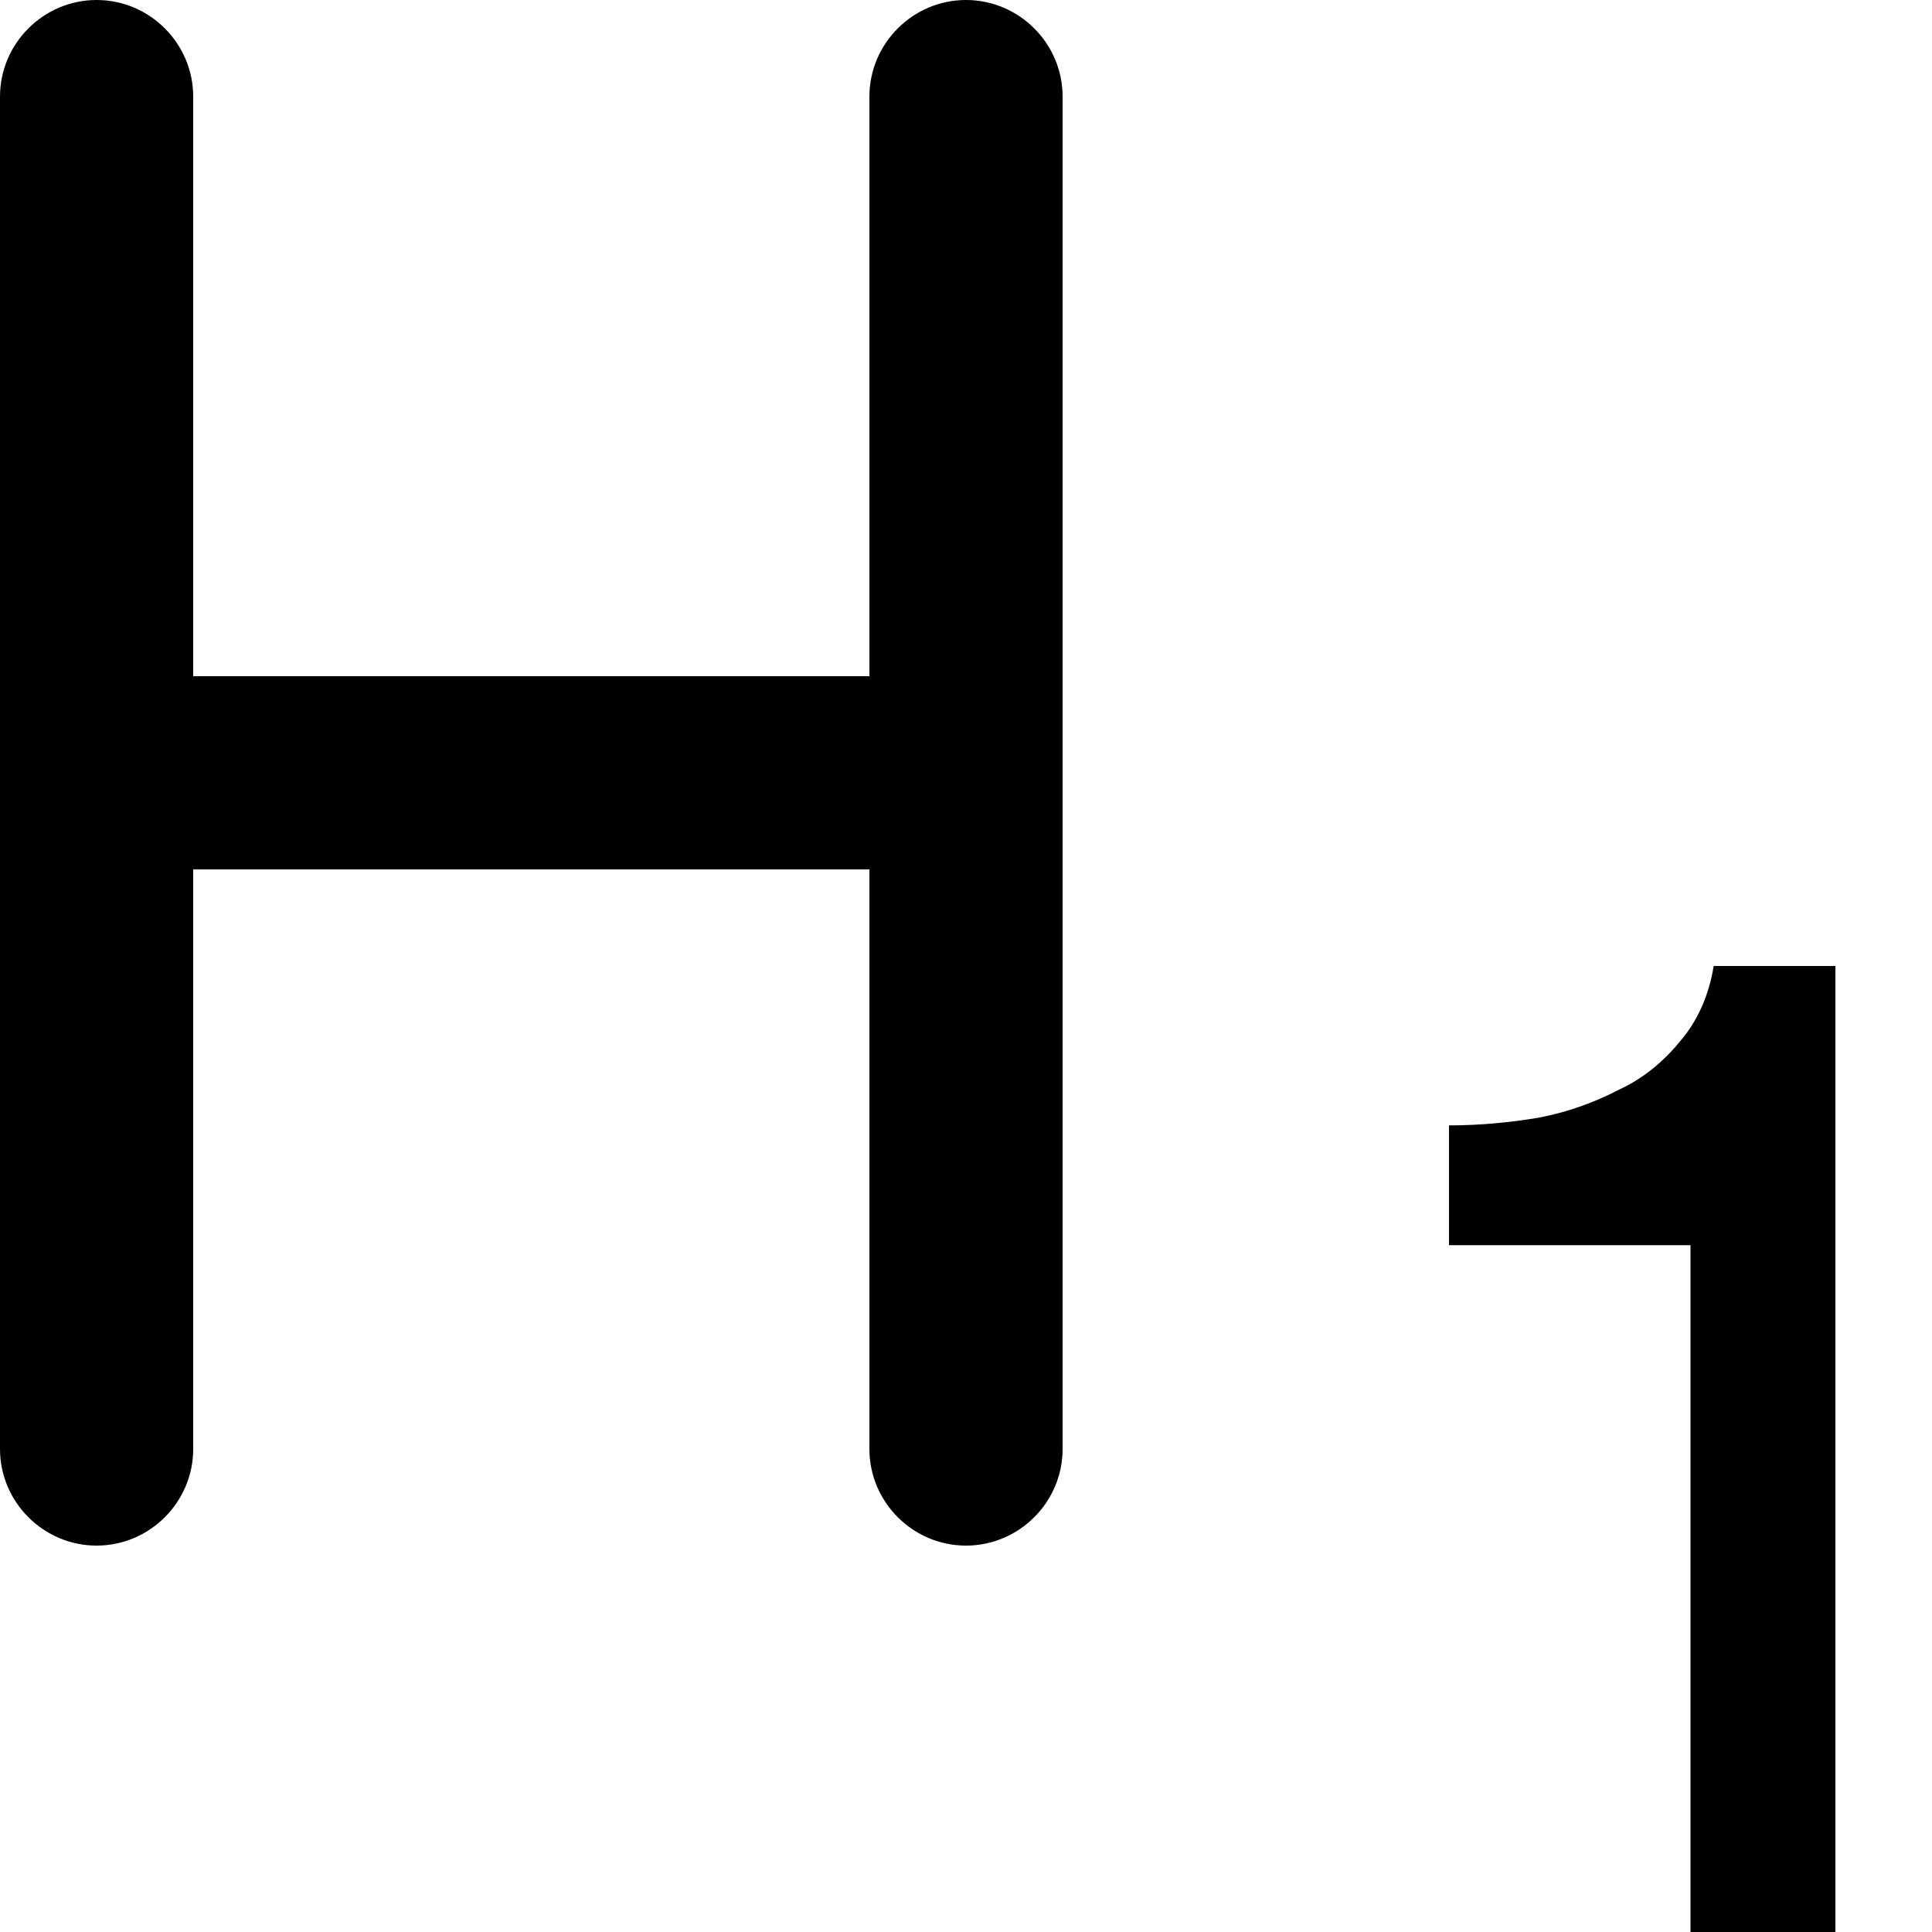
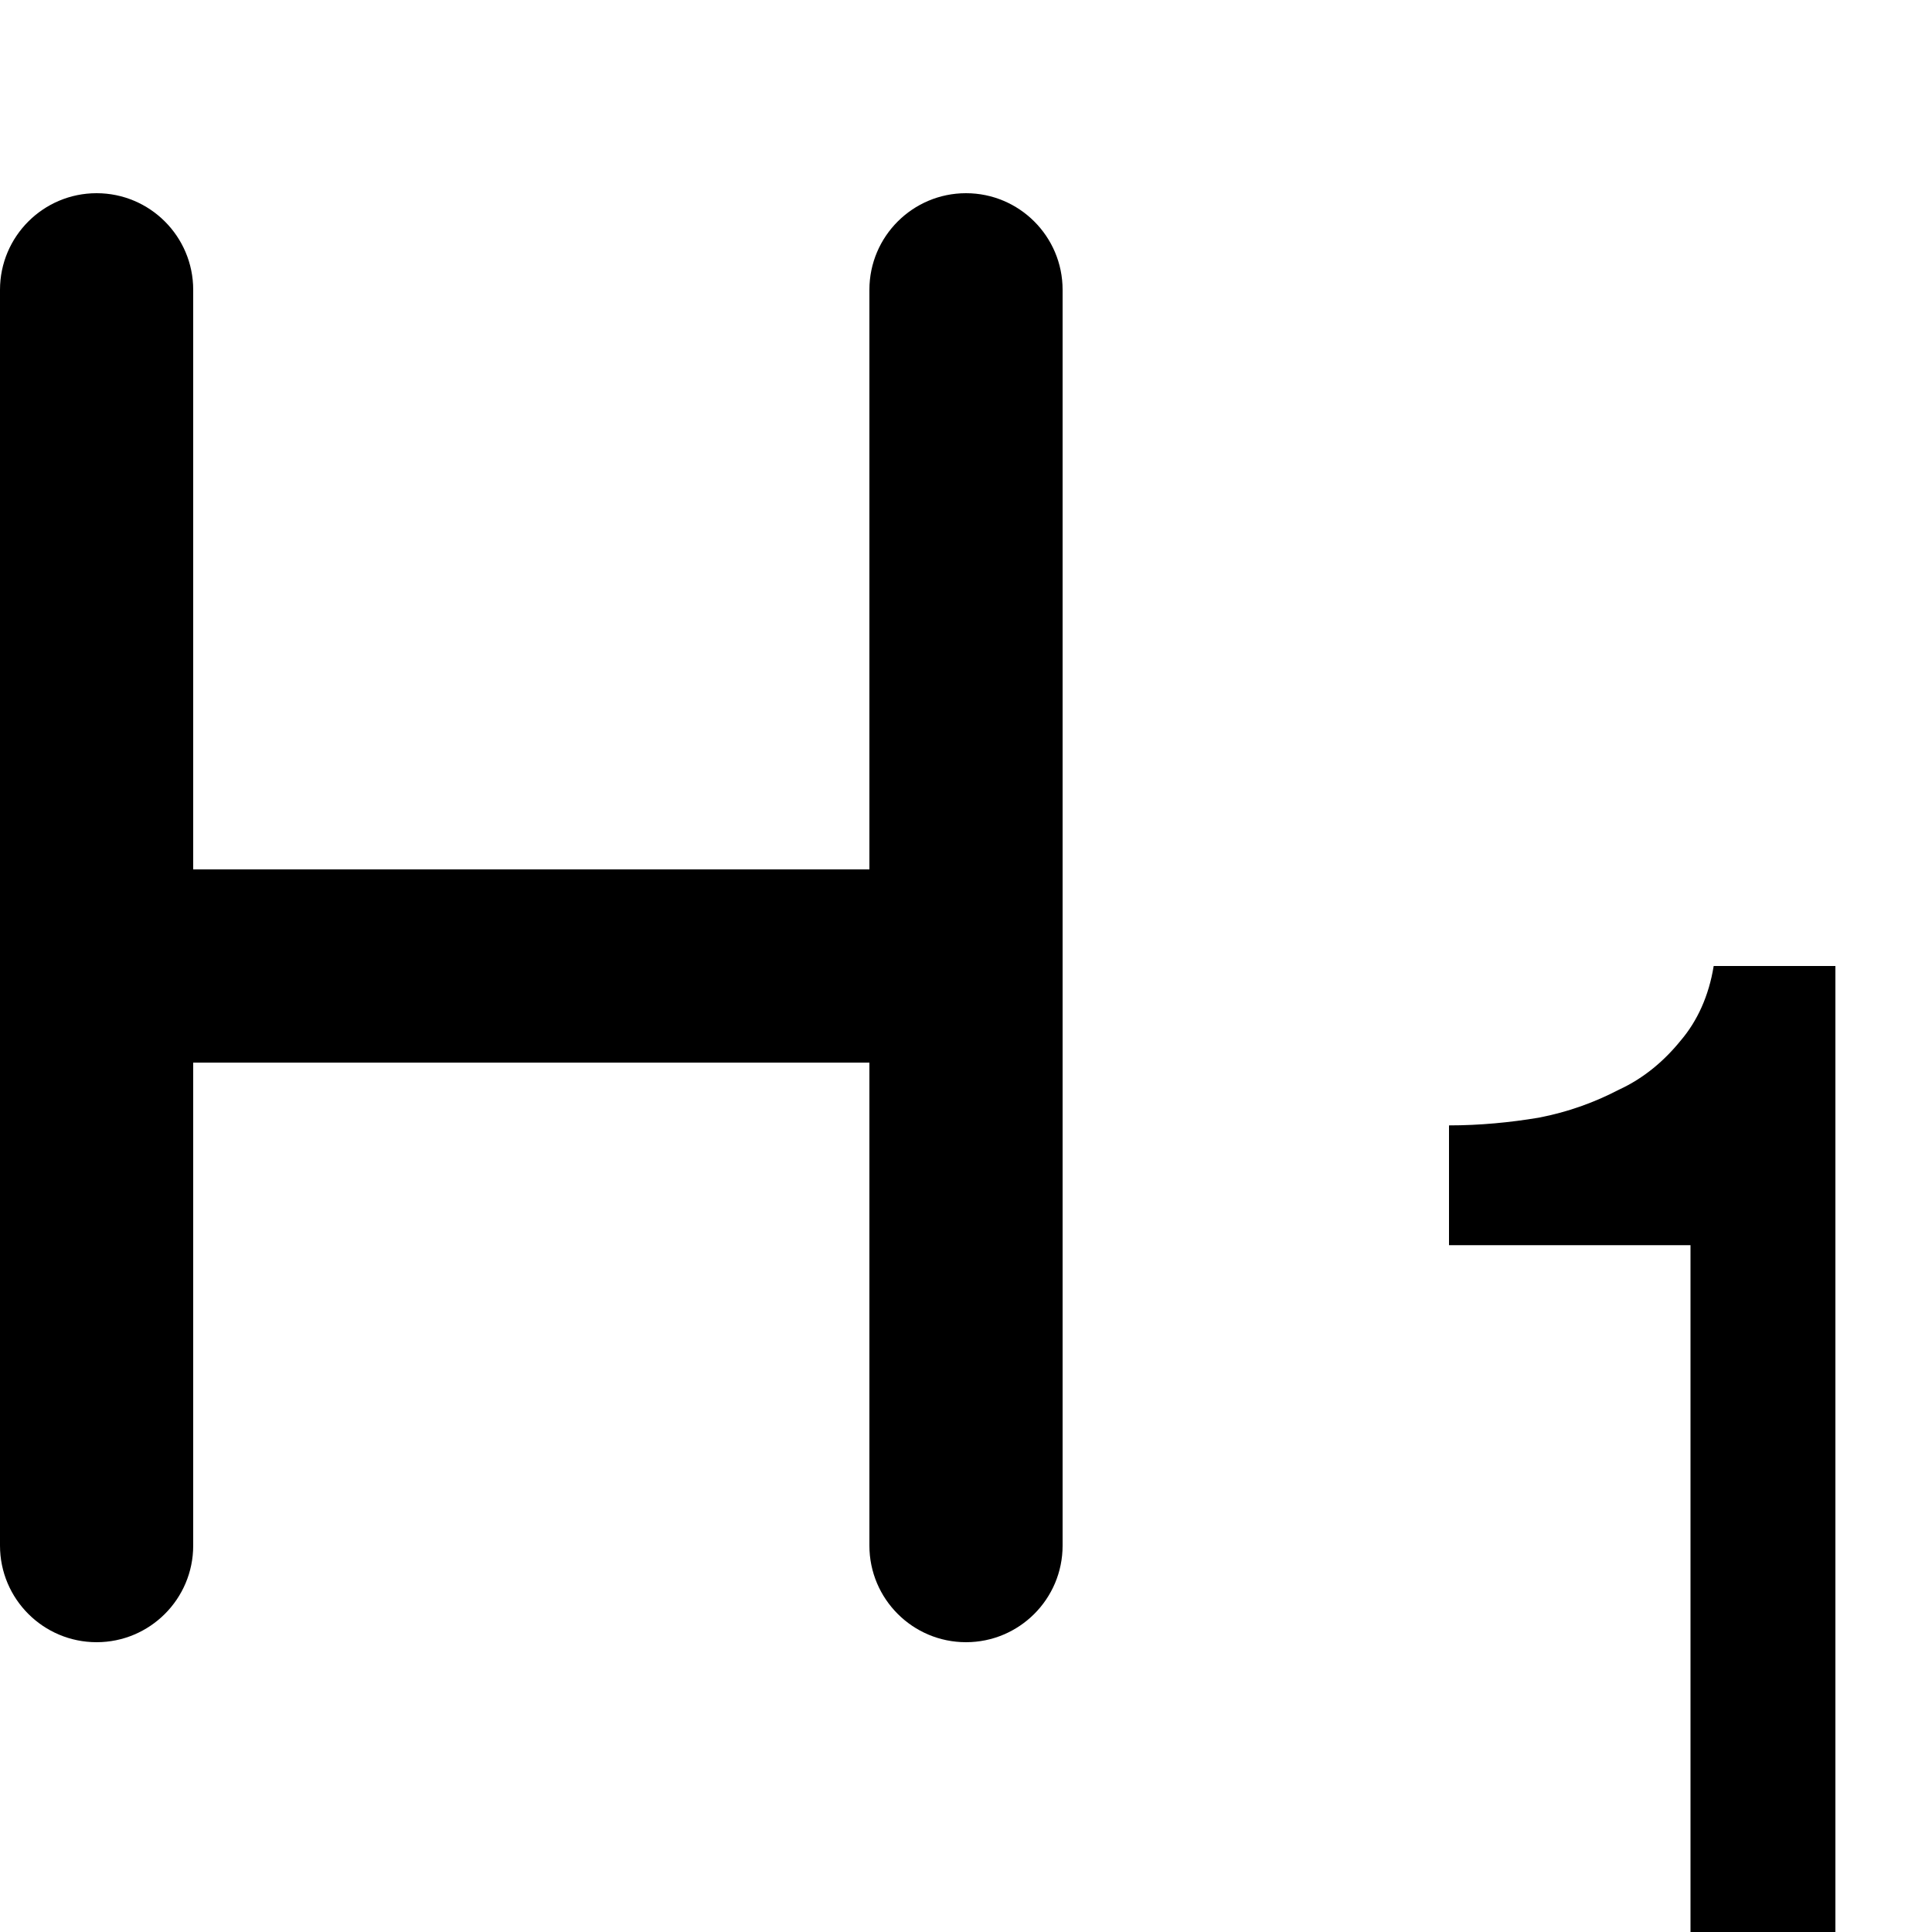
- <svg xmlns="http://www.w3.org/2000/svg" version="1.1" id="Layer_1" x="0px" y="0px" viewBox="0 0 20 20" enable-background="new 0 0 20 20" xml:space="preserve">
-   <g id="heading_one_1_">
-     <g id="pt-icon-header1-20">
-       <path id="Combined-Shape_14_" d="M10,0c0.55,0,1,0.45,1,1v14c0,0.55-0.45,1-1,1s-1-0.45-1-1V9H2v6c0,0.55-0.45,1-1,1s-1-0.45-1-1    V1c0-0.55,0.45-1,1-1s1,0.45,1,1v6h7V1C9,0.45,9.45,0,10,0z M17.4,10.77c0.17-0.2,0.29-0.46,0.34-0.77H19v10h-1.5v-7.11H15v-1.24    c0.32,0,0.63-0.03,0.93-0.08c0.31-0.06,0.58-0.16,0.83-0.29C17.02,11.16,17.23,10.98,17.4,10.77z" />
-     </g>
-   </g>
+ <svg xmlns="http://www.w3.org/2000/svg" width="20" height="20" viewBox="0 0 20 20" fill="none">
+   <path fill-rule="evenodd" clip-rule="evenodd" d="M2 11V16C2 16.552 1.552 17 1 17C0.448 17 0 16.552 0 16V11V9V3C0 2.448 0.448 2 1 2C1.552 2 2 2.448 2 3V9H9V3C9 2.448 9.448 2 10 2C10.552 2 11 2.448 11 3V9V11V16C11 16.552 10.552 17 10 17C9.448 17 9 16.552 9 16V11H2ZM17.74 10C17.69 10.31 17.57 10.57 17.4 10.77C17.23 10.98 17.02 11.16 16.76 11.28C16.51 11.41 16.24 11.51 15.93 11.57C15.63 11.62 15.32 11.65 15 11.65V12.89H17.5V20H19V10H17.74Z" fill="black" />
</svg>
